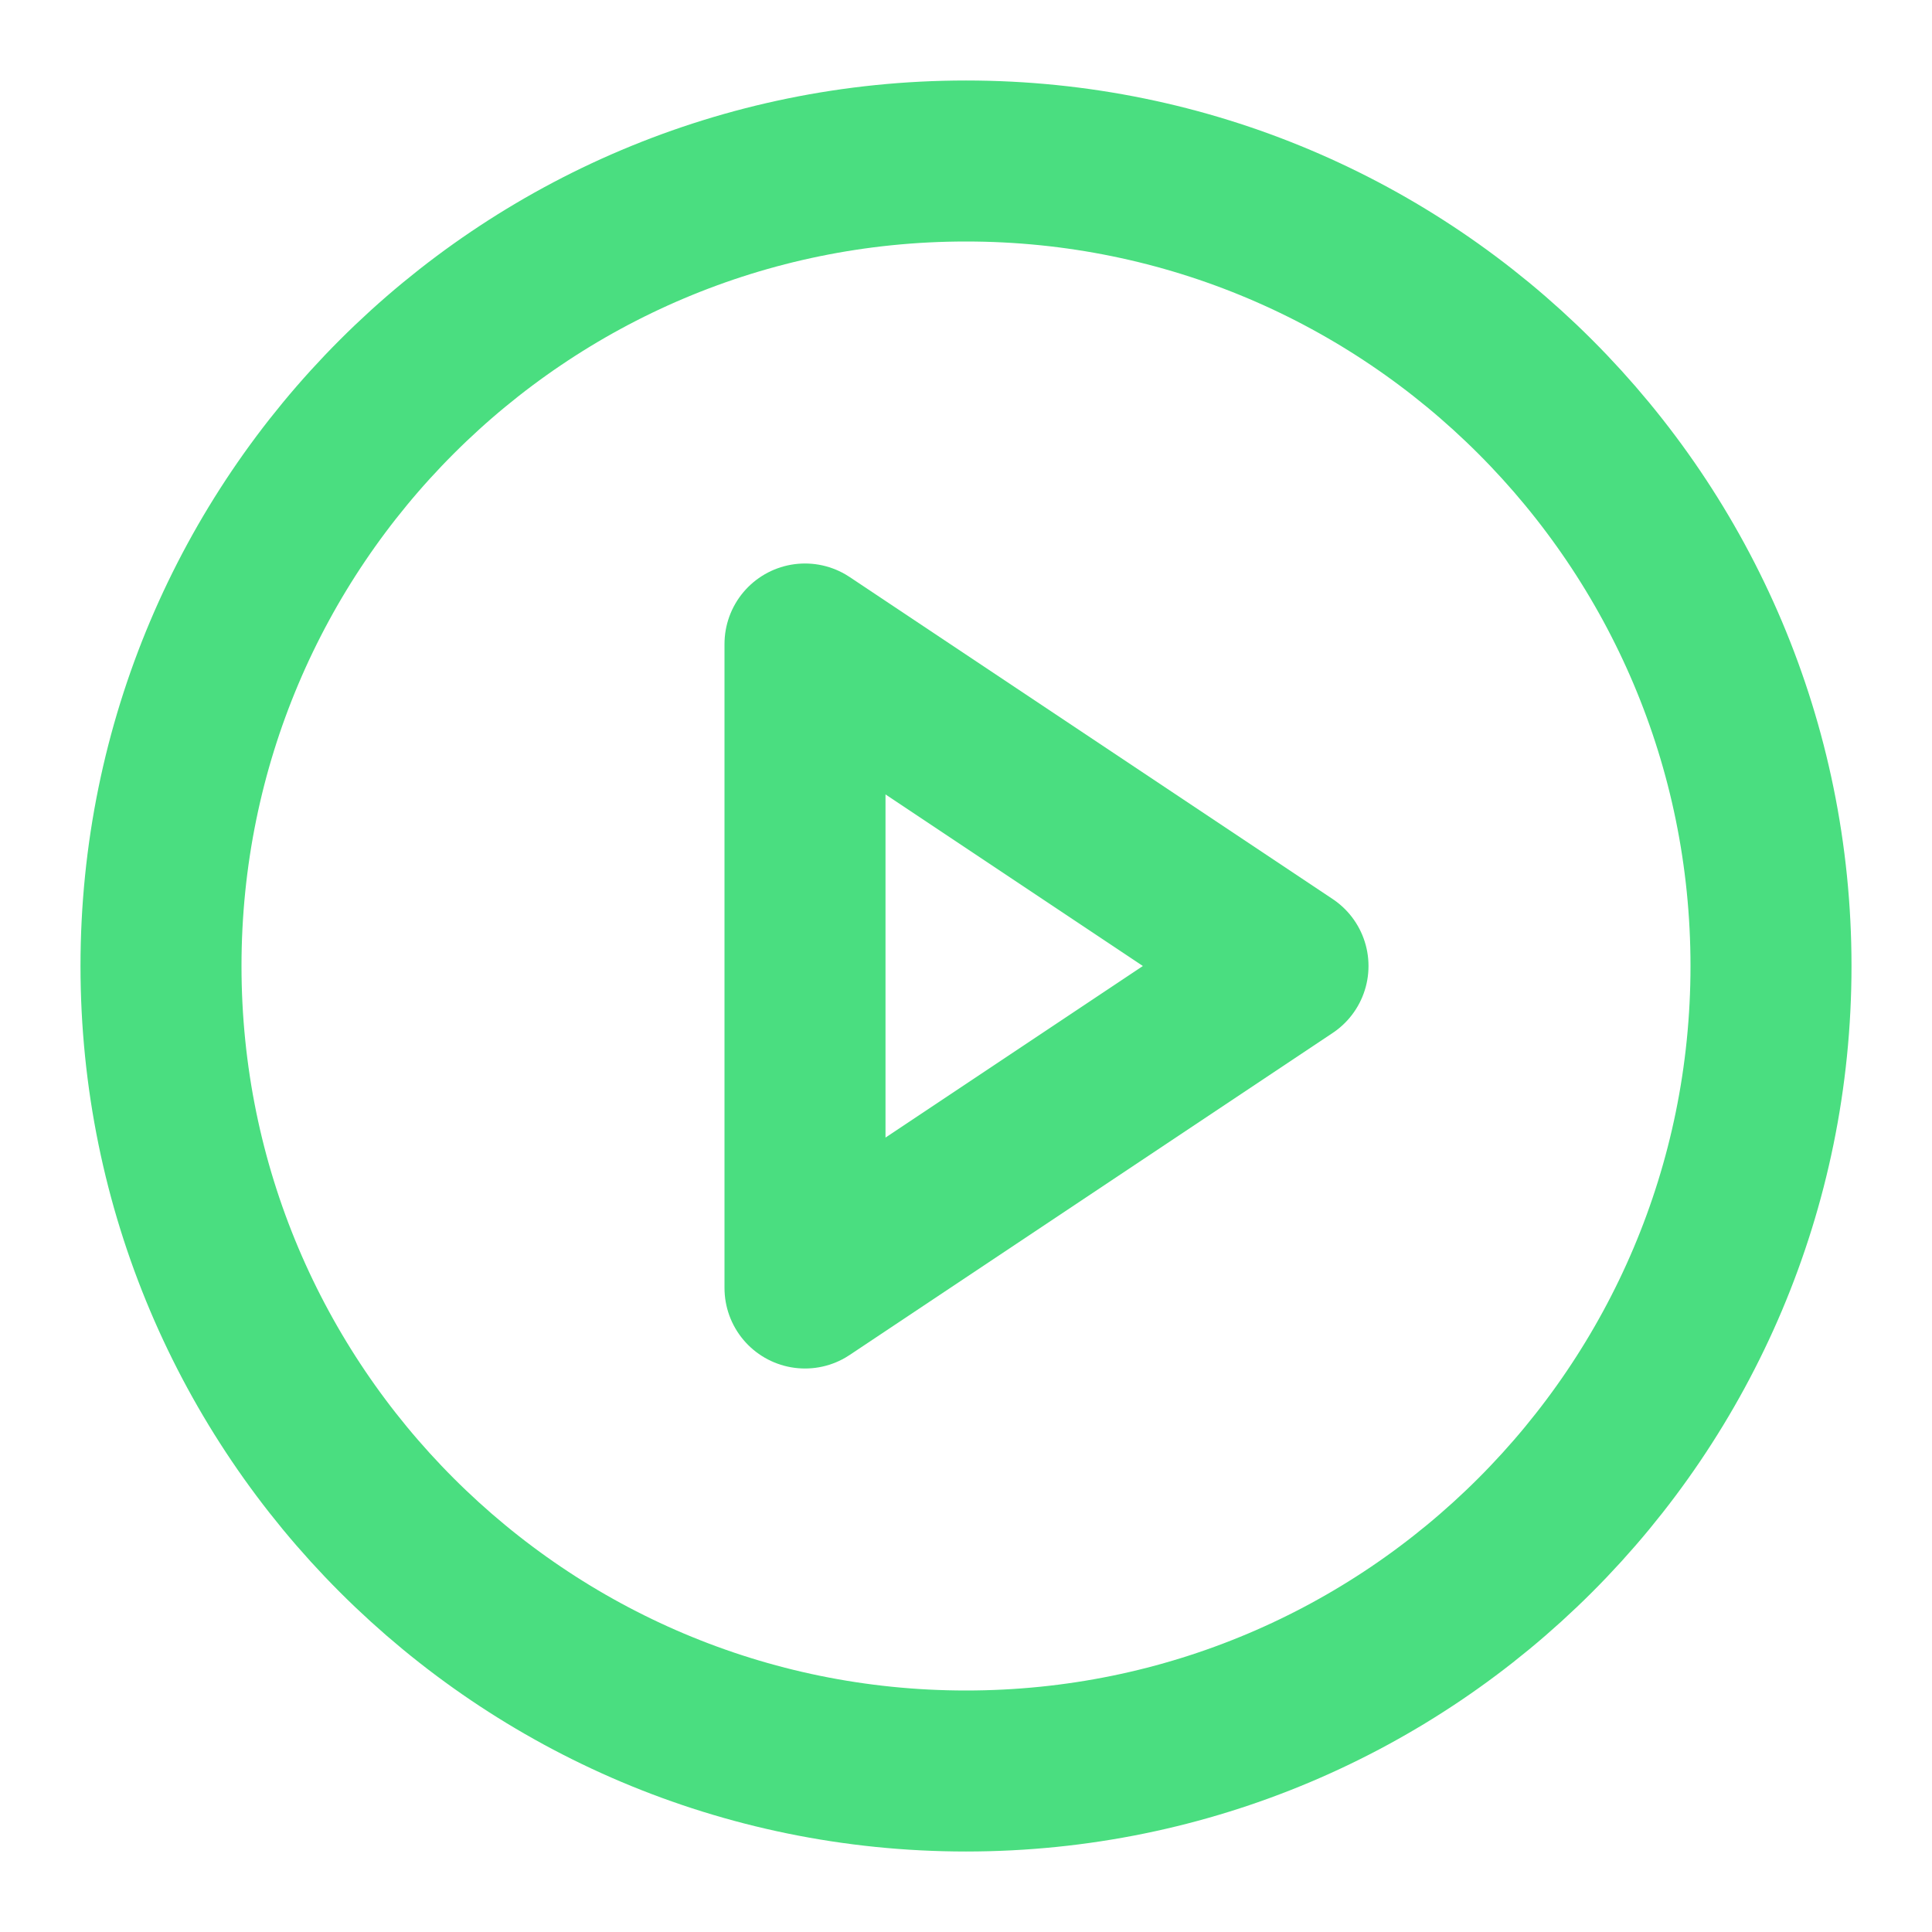
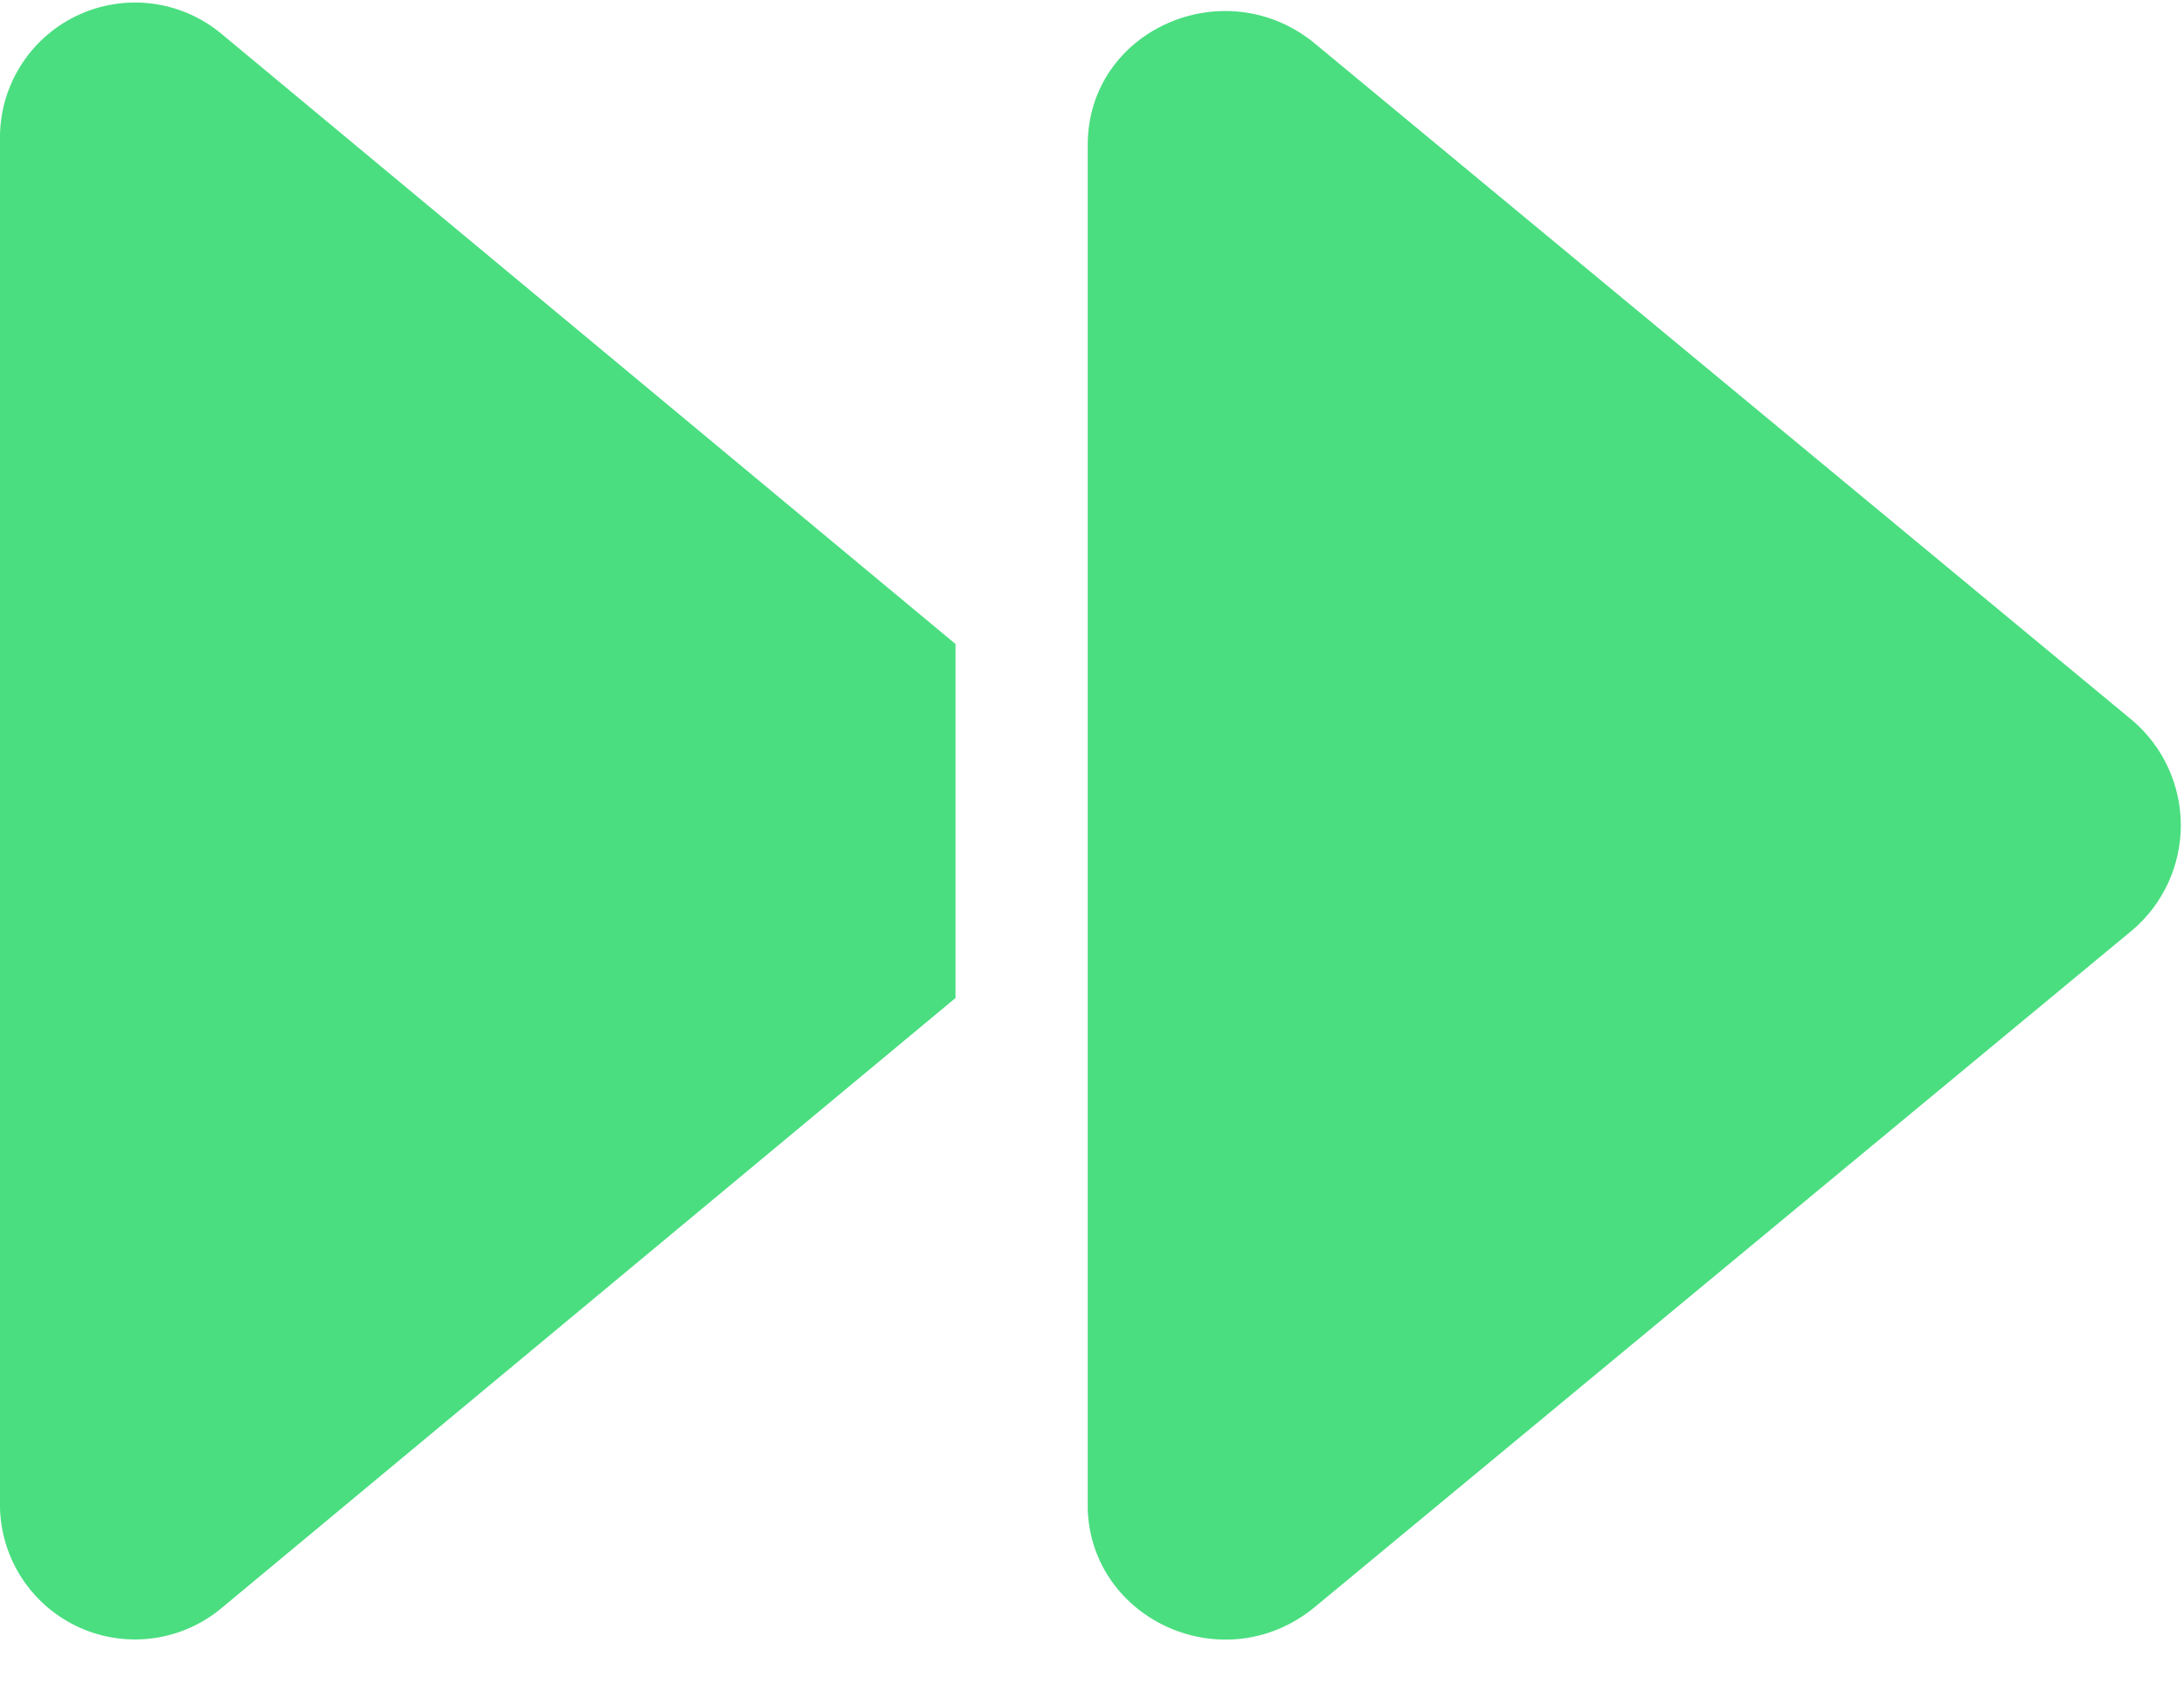
- <svg xmlns="http://www.w3.org/2000/svg" viewBox="0 0 24 24" fill="none" stroke="#4ade80" stroke-width="2" stroke-linecap="round" stroke-linejoin="round">
-   <circle cx="12" cy="12" r="10" />
-   <polygon points="10 8 16 12 10 16 10 8" />
+ <svg xmlns="http://www.w3.org/2000/svg" viewBox="0 0 48 37" fill="none">
+   <path d="M4.875 35.344A2.968 2.968 0 0 1 0 33V3.094A2.968 2.968 0 0 1 4.875.75L21 14.156v7.782L4.875 35.344Zm24 0c-1.969 1.594-4.875.281-4.969-2.156v-30c0-2.532 3-3.844 4.969-2.25l18 14.906a3.028 3.028 0 0 1 0 4.594l-18 14.906Z" fill="#4ade80" />
</svg>
